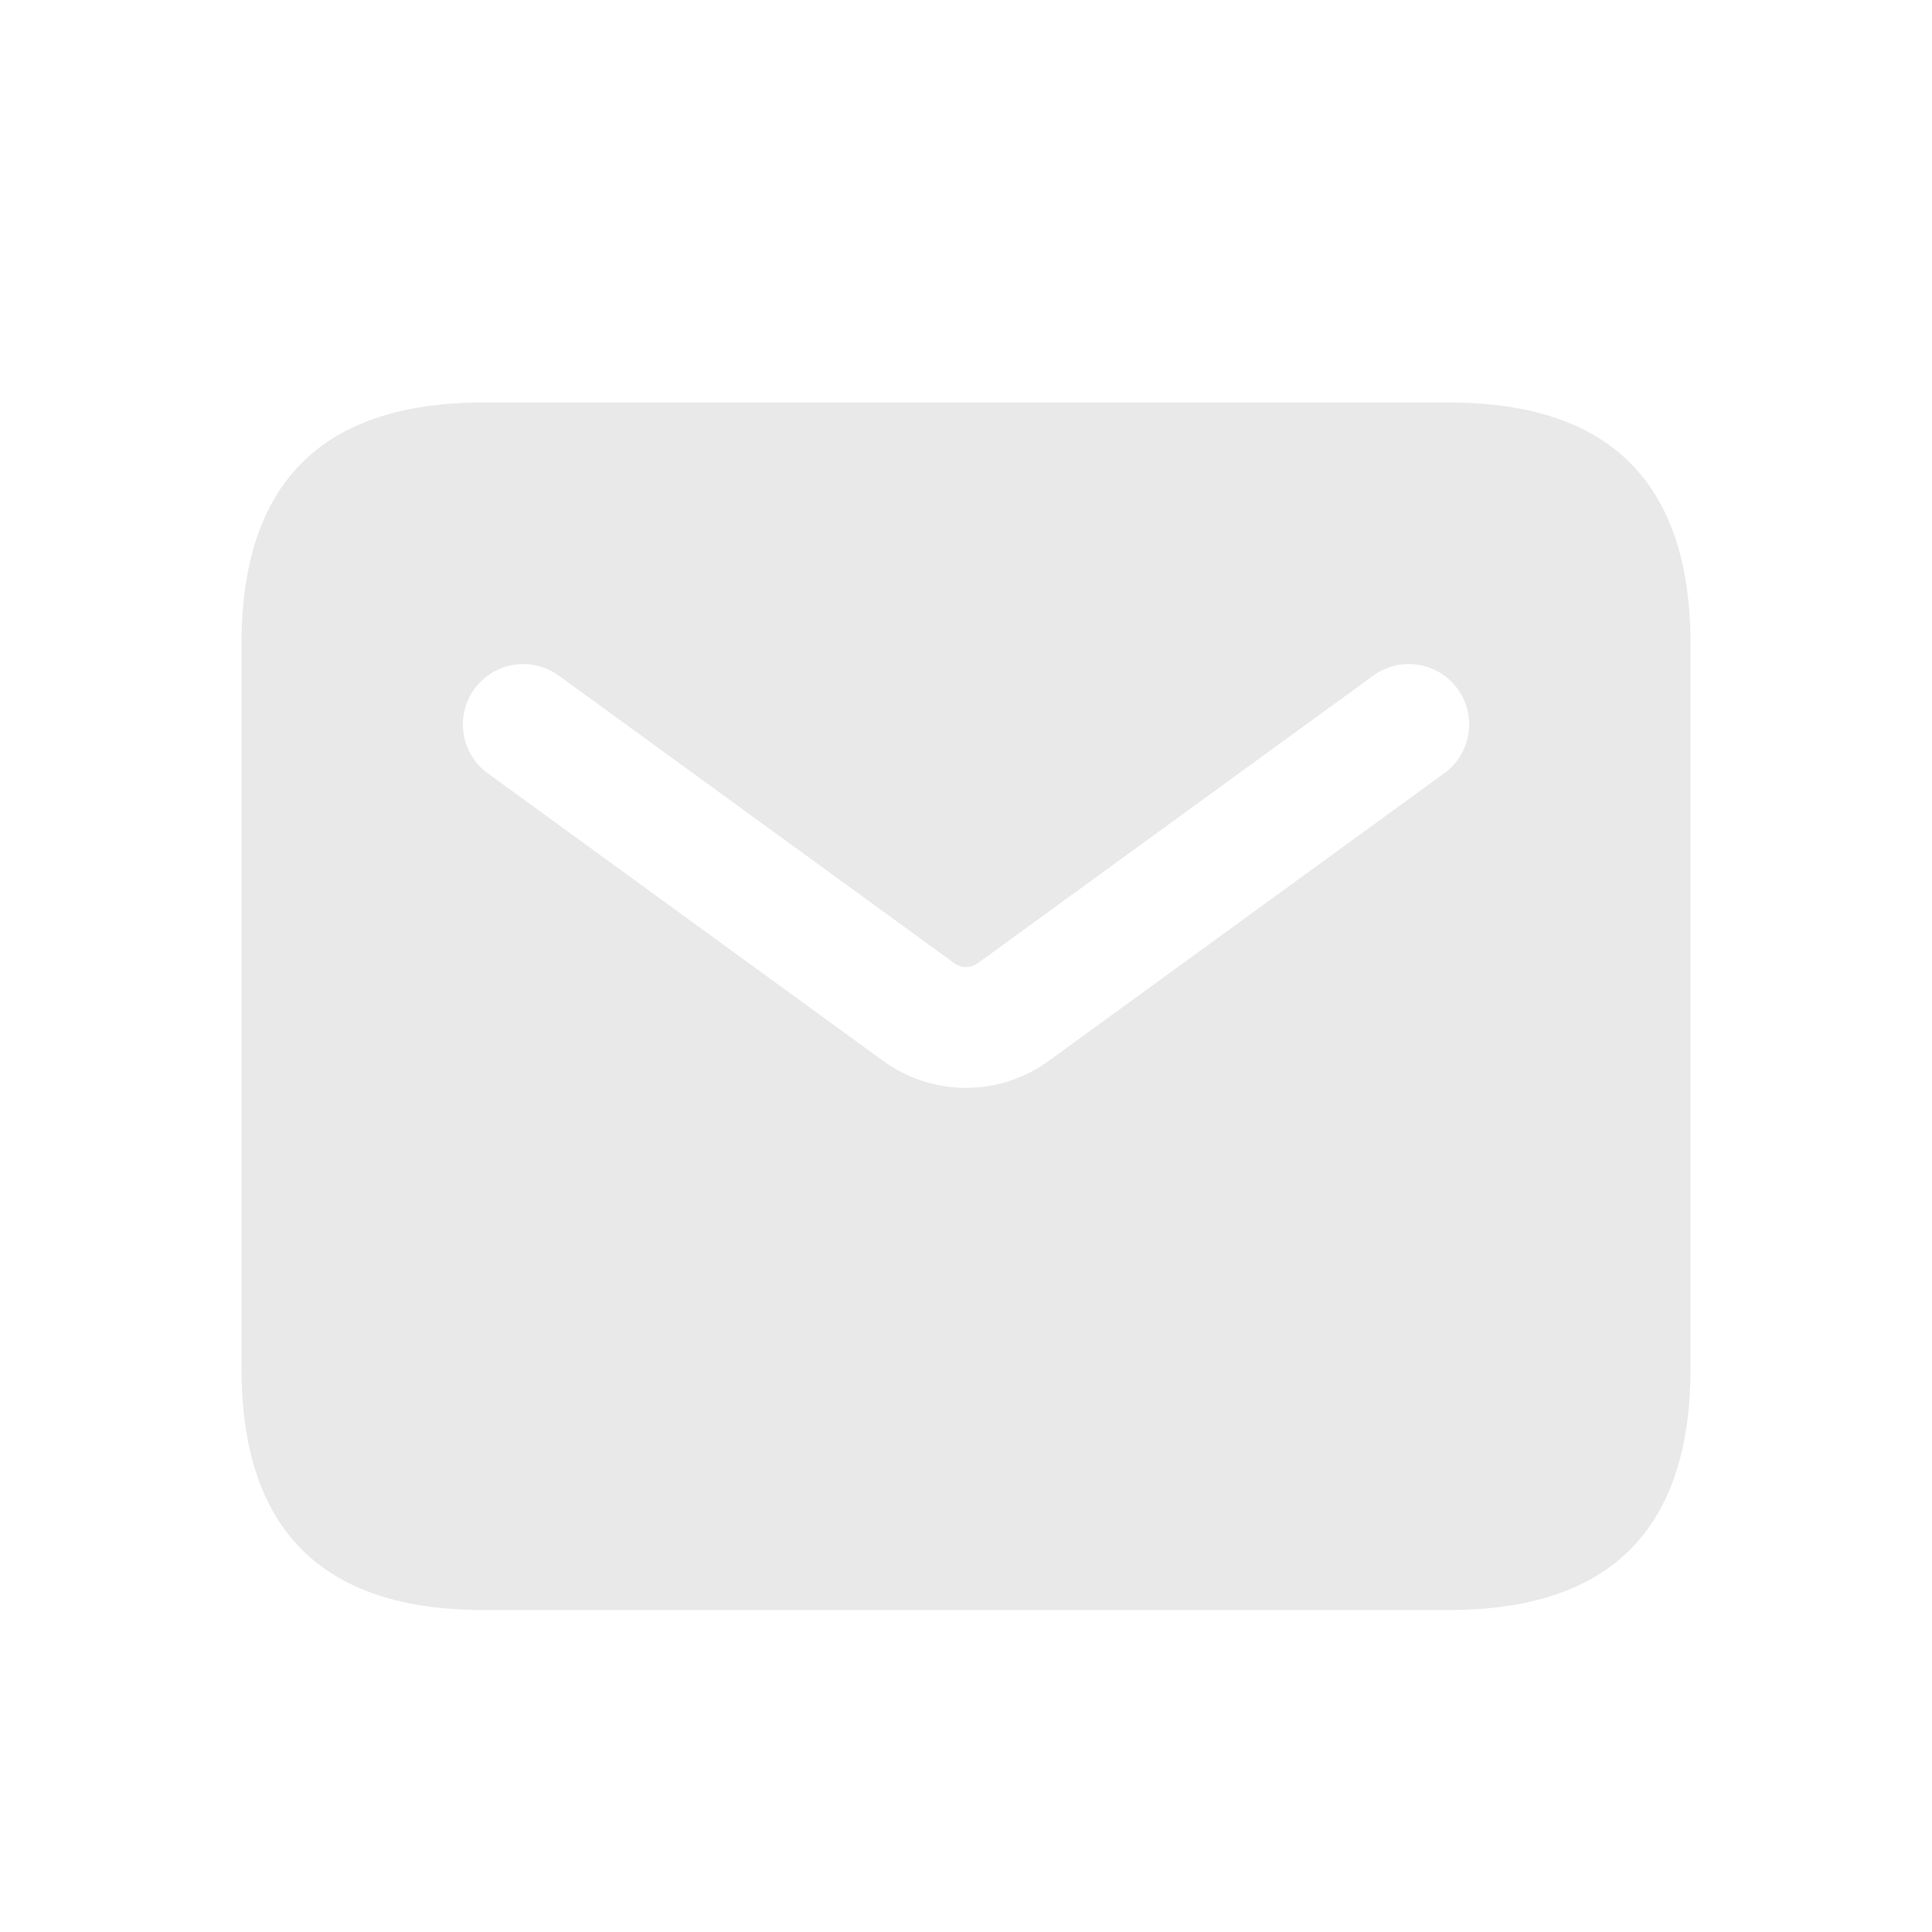
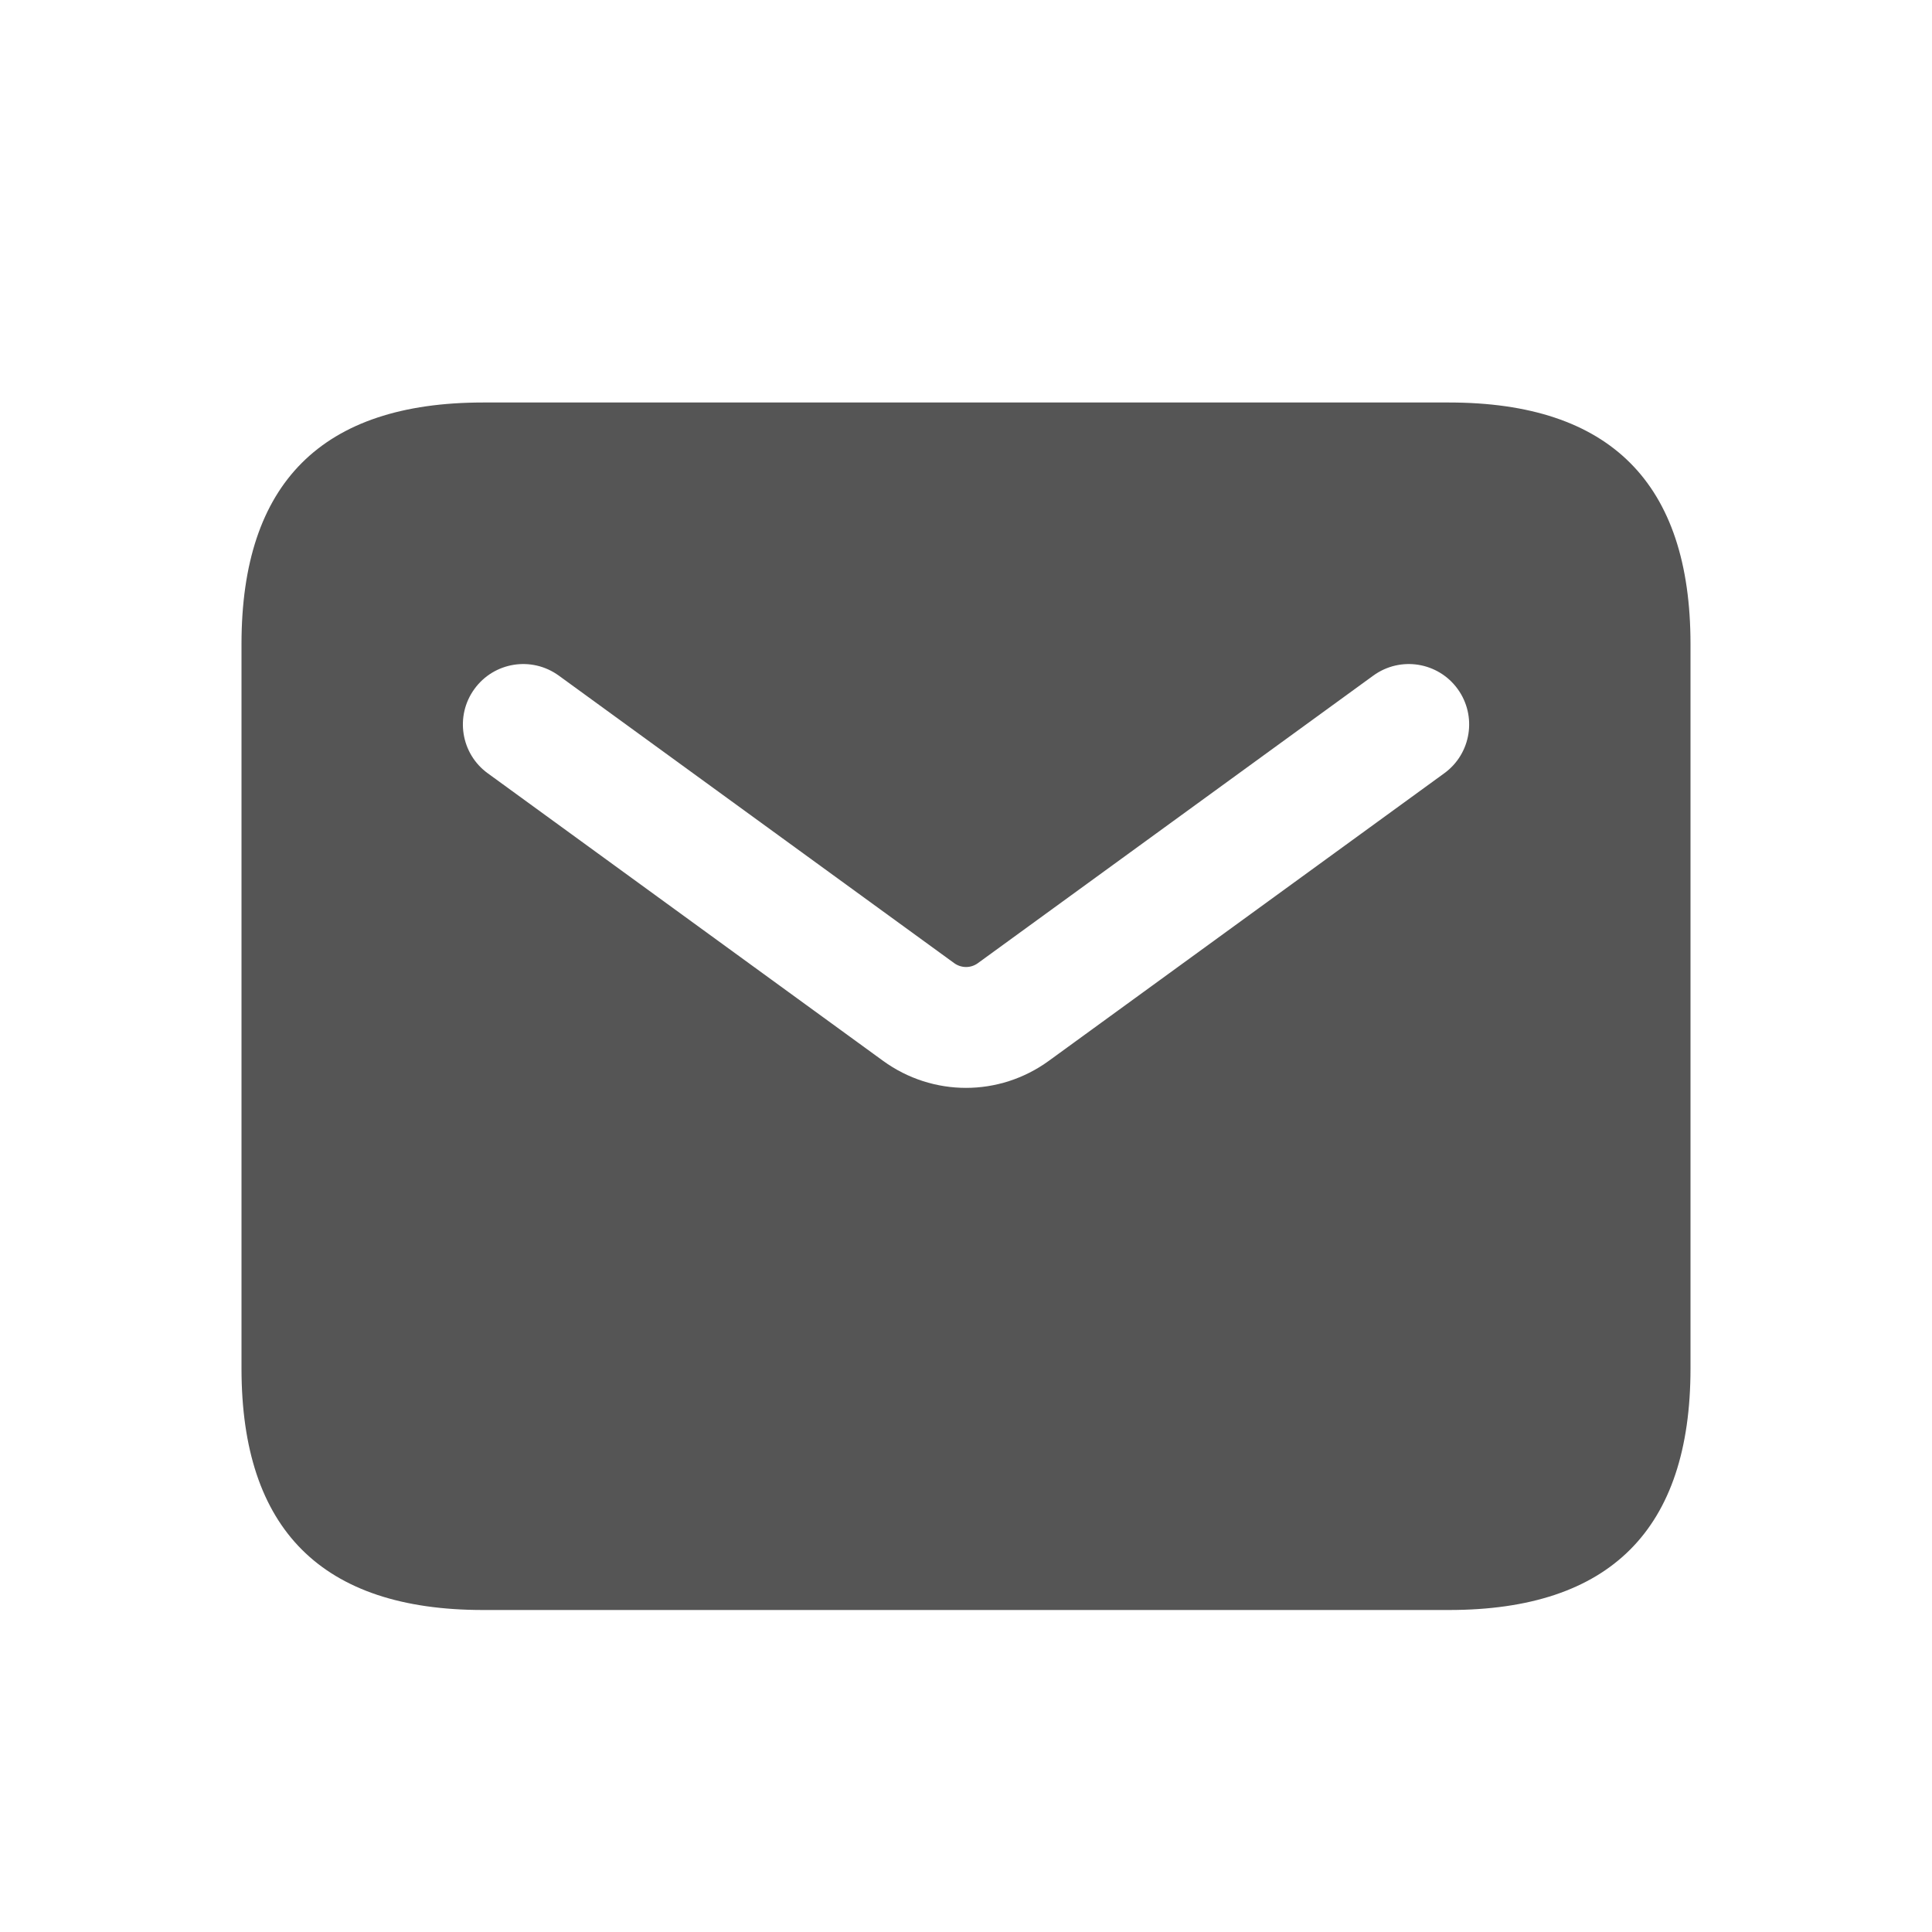
<svg xmlns="http://www.w3.org/2000/svg" width="24" height="24" viewBox="0 0 24 24" fill="none">
-   <path d="M18 5H6C4 5 3 6 3 8V17C3 19 4 20 6 20H18C20 20 21 19 21 17V8C21 6 20 5 18 5ZM17.941 9.606L13.029 13.178C12.721 13.402 12.36 13.514 12 13.514C11.64 13.514 11.278 13.402 10.971 13.179L6.059 9.606C5.724 9.363 5.65 8.893 5.894 8.558C6.137 8.224 6.604 8.148 6.942 8.393L11.854 11.965C11.942 12.028 12.059 12.029 12.147 11.965L17.059 8.393C17.396 8.148 17.864 8.224 18.107 8.558C18.351 8.894 18.276 9.363 17.941 9.606Z" fill="#E9E9EA" />
+   <path d="M18 5H6C4 5 3 6 3 8V17C3 19 4 20 6 20H18C20 20 21 19 21 17V8C21 6 20 5 18 5ZM17.941 9.606L13.029 13.178C12.721 13.402 12.36 13.514 12 13.514C11.64 13.514 11.278 13.402 10.971 13.179L6.059 9.606C5.724 9.363 5.65 8.893 5.894 8.558C6.137 8.224 6.604 8.148 6.942 8.393L11.854 11.965C11.942 12.028 12.059 12.029 12.147 11.965L17.059 8.393C17.396 8.148 17.864 8.224 18.107 8.558C18.351 8.894 18.276 9.363 17.941 9.606Z" fill="#555555" />
</svg>
